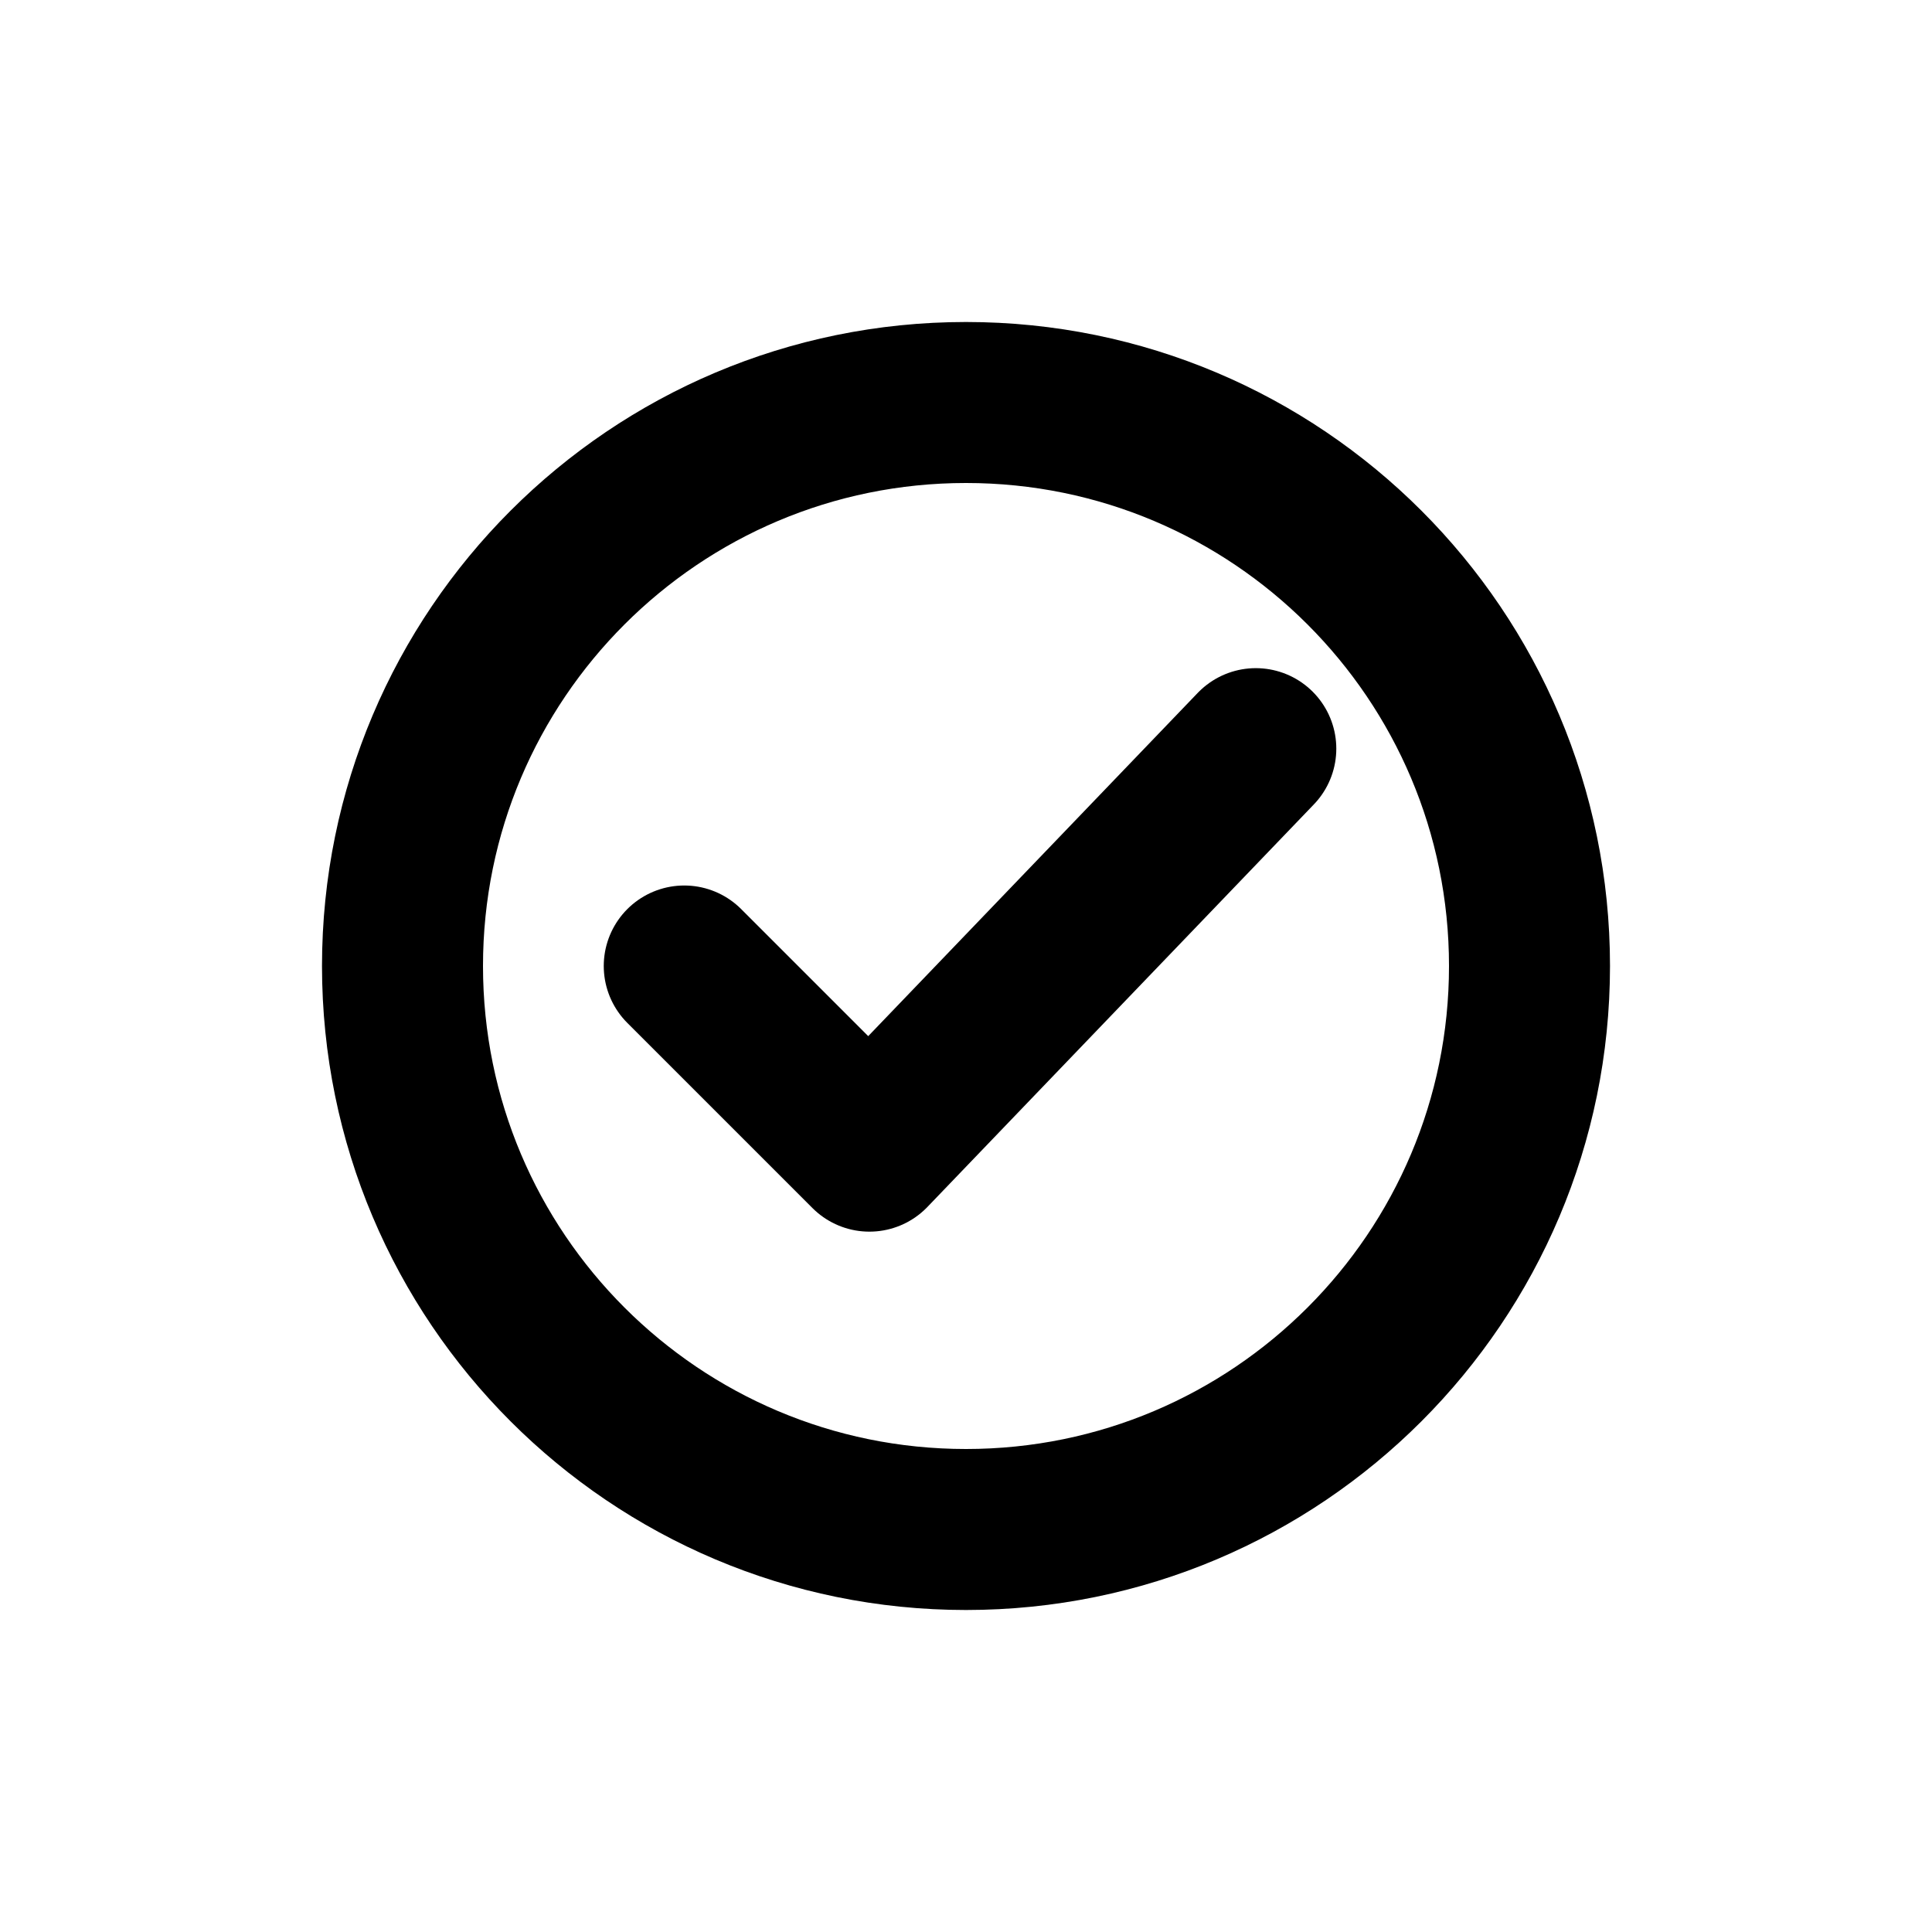
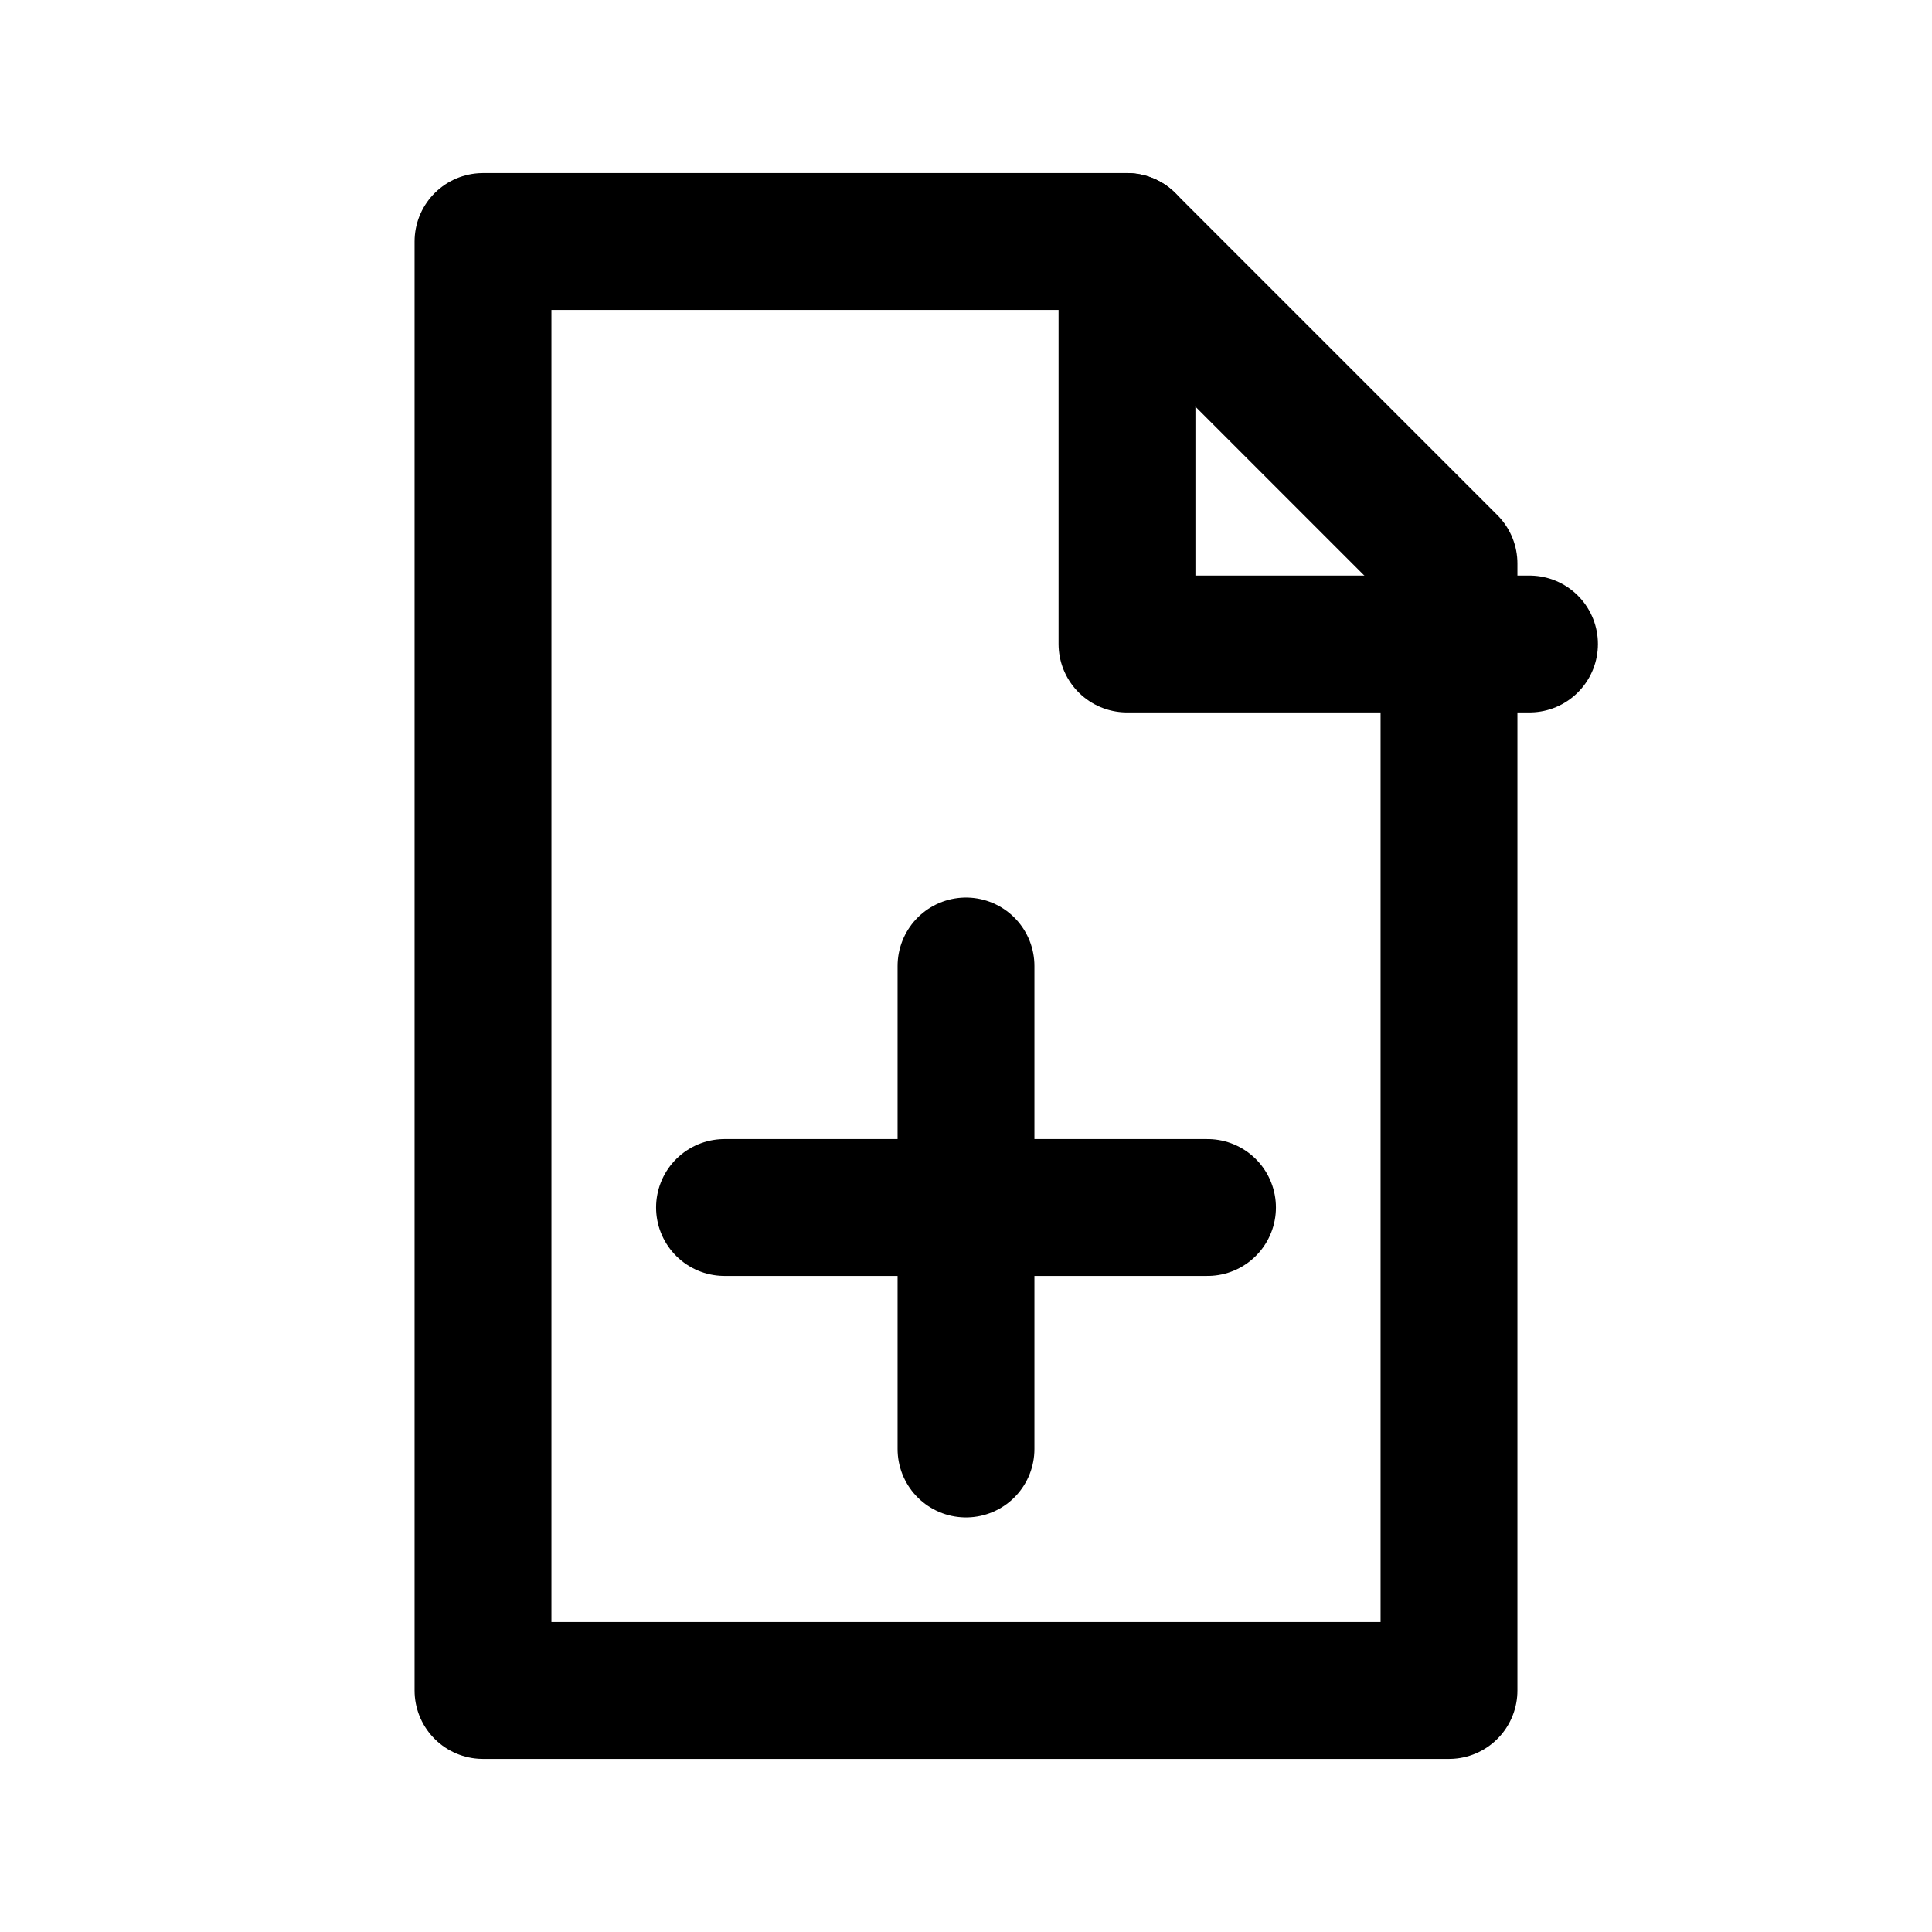
- <svg xmlns="http://www.w3.org/2000/svg" viewBox="0 0 24 24" width="24" height="24" fill="none" stroke="currentColor" stroke-width="2" stroke-linecap="round" stroke-linejoin="round" role="img" aria-labelledby="title-file-plus">
-   <circle cx="12" cy="12" r="7" />
-   <path d="m8.5 12 2.3 2.3 4.8-5" />
+ <svg xmlns="http://www.w3.org/2000/svg" viewBox="0 0 24 24" width="24" height="24" fill="none" stroke="currentColor" stroke-width="1.7" stroke-linecap="round" stroke-linejoin="round" role="img" aria-labelledby="title-file-plus">
+   <path d="M6 3h8l4 4v14H6z" />
+   <path d="M14 3v5h5M12 12v6M9 15h6" />
</svg>
